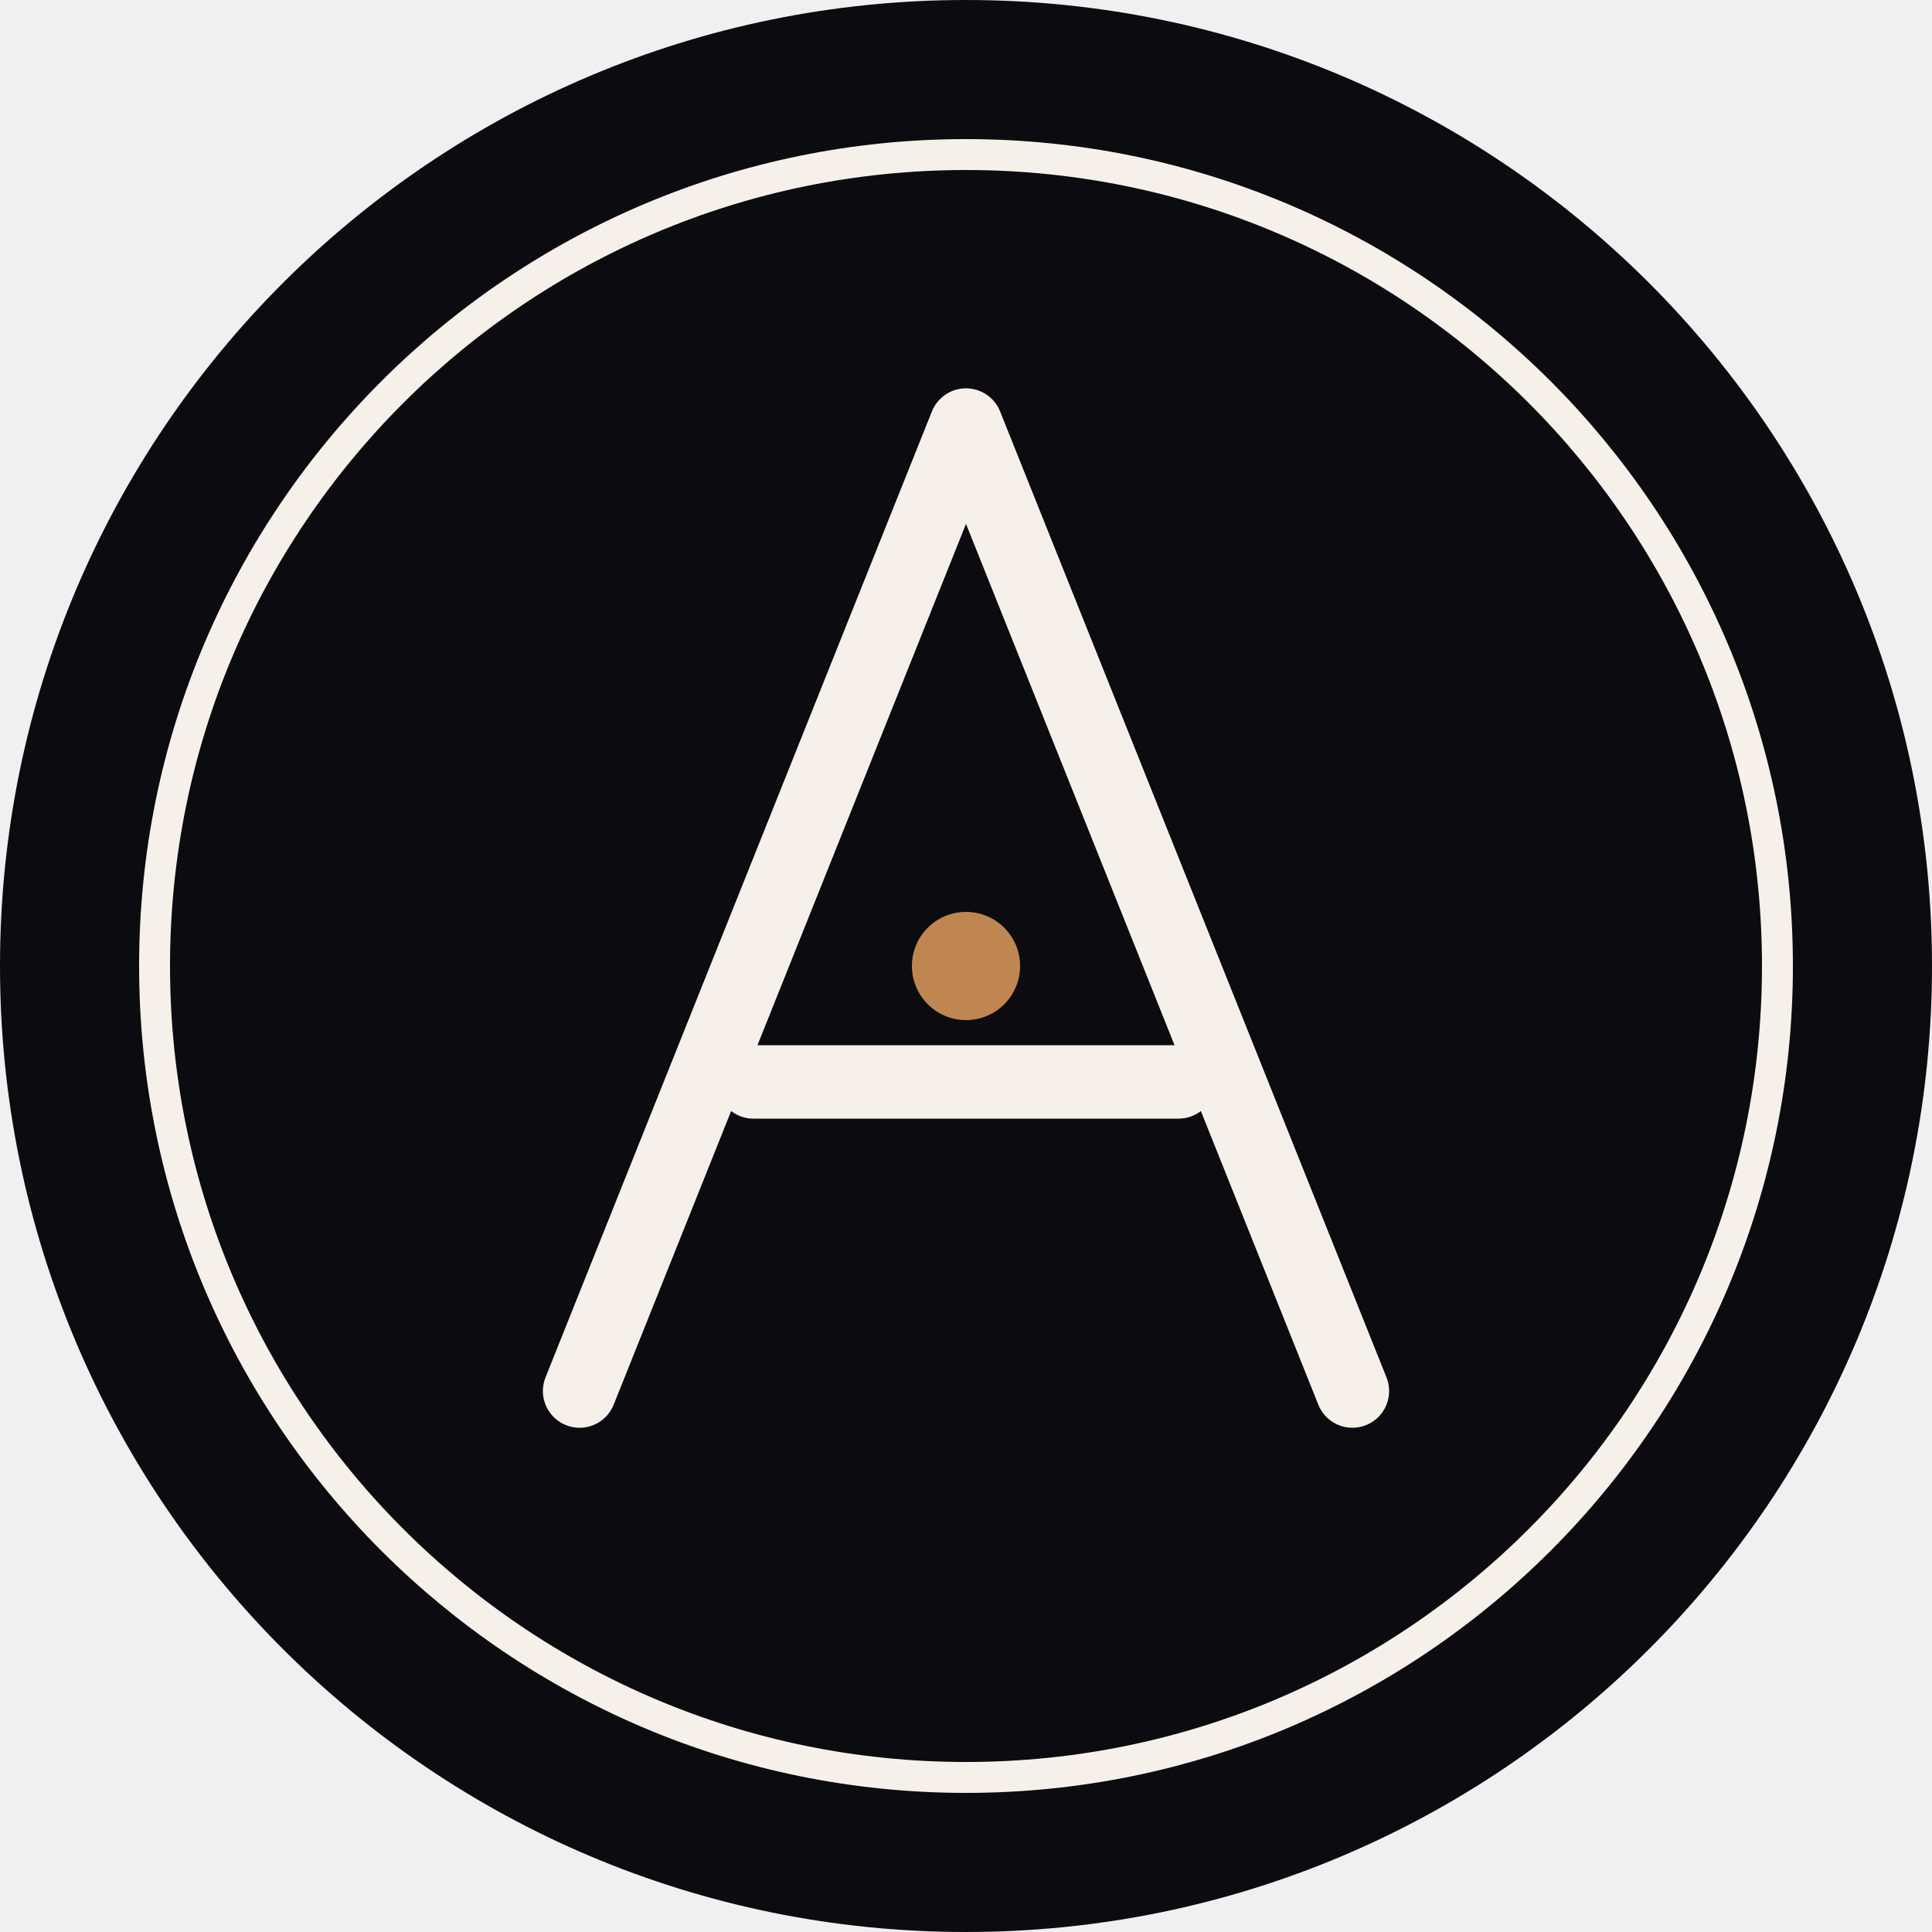
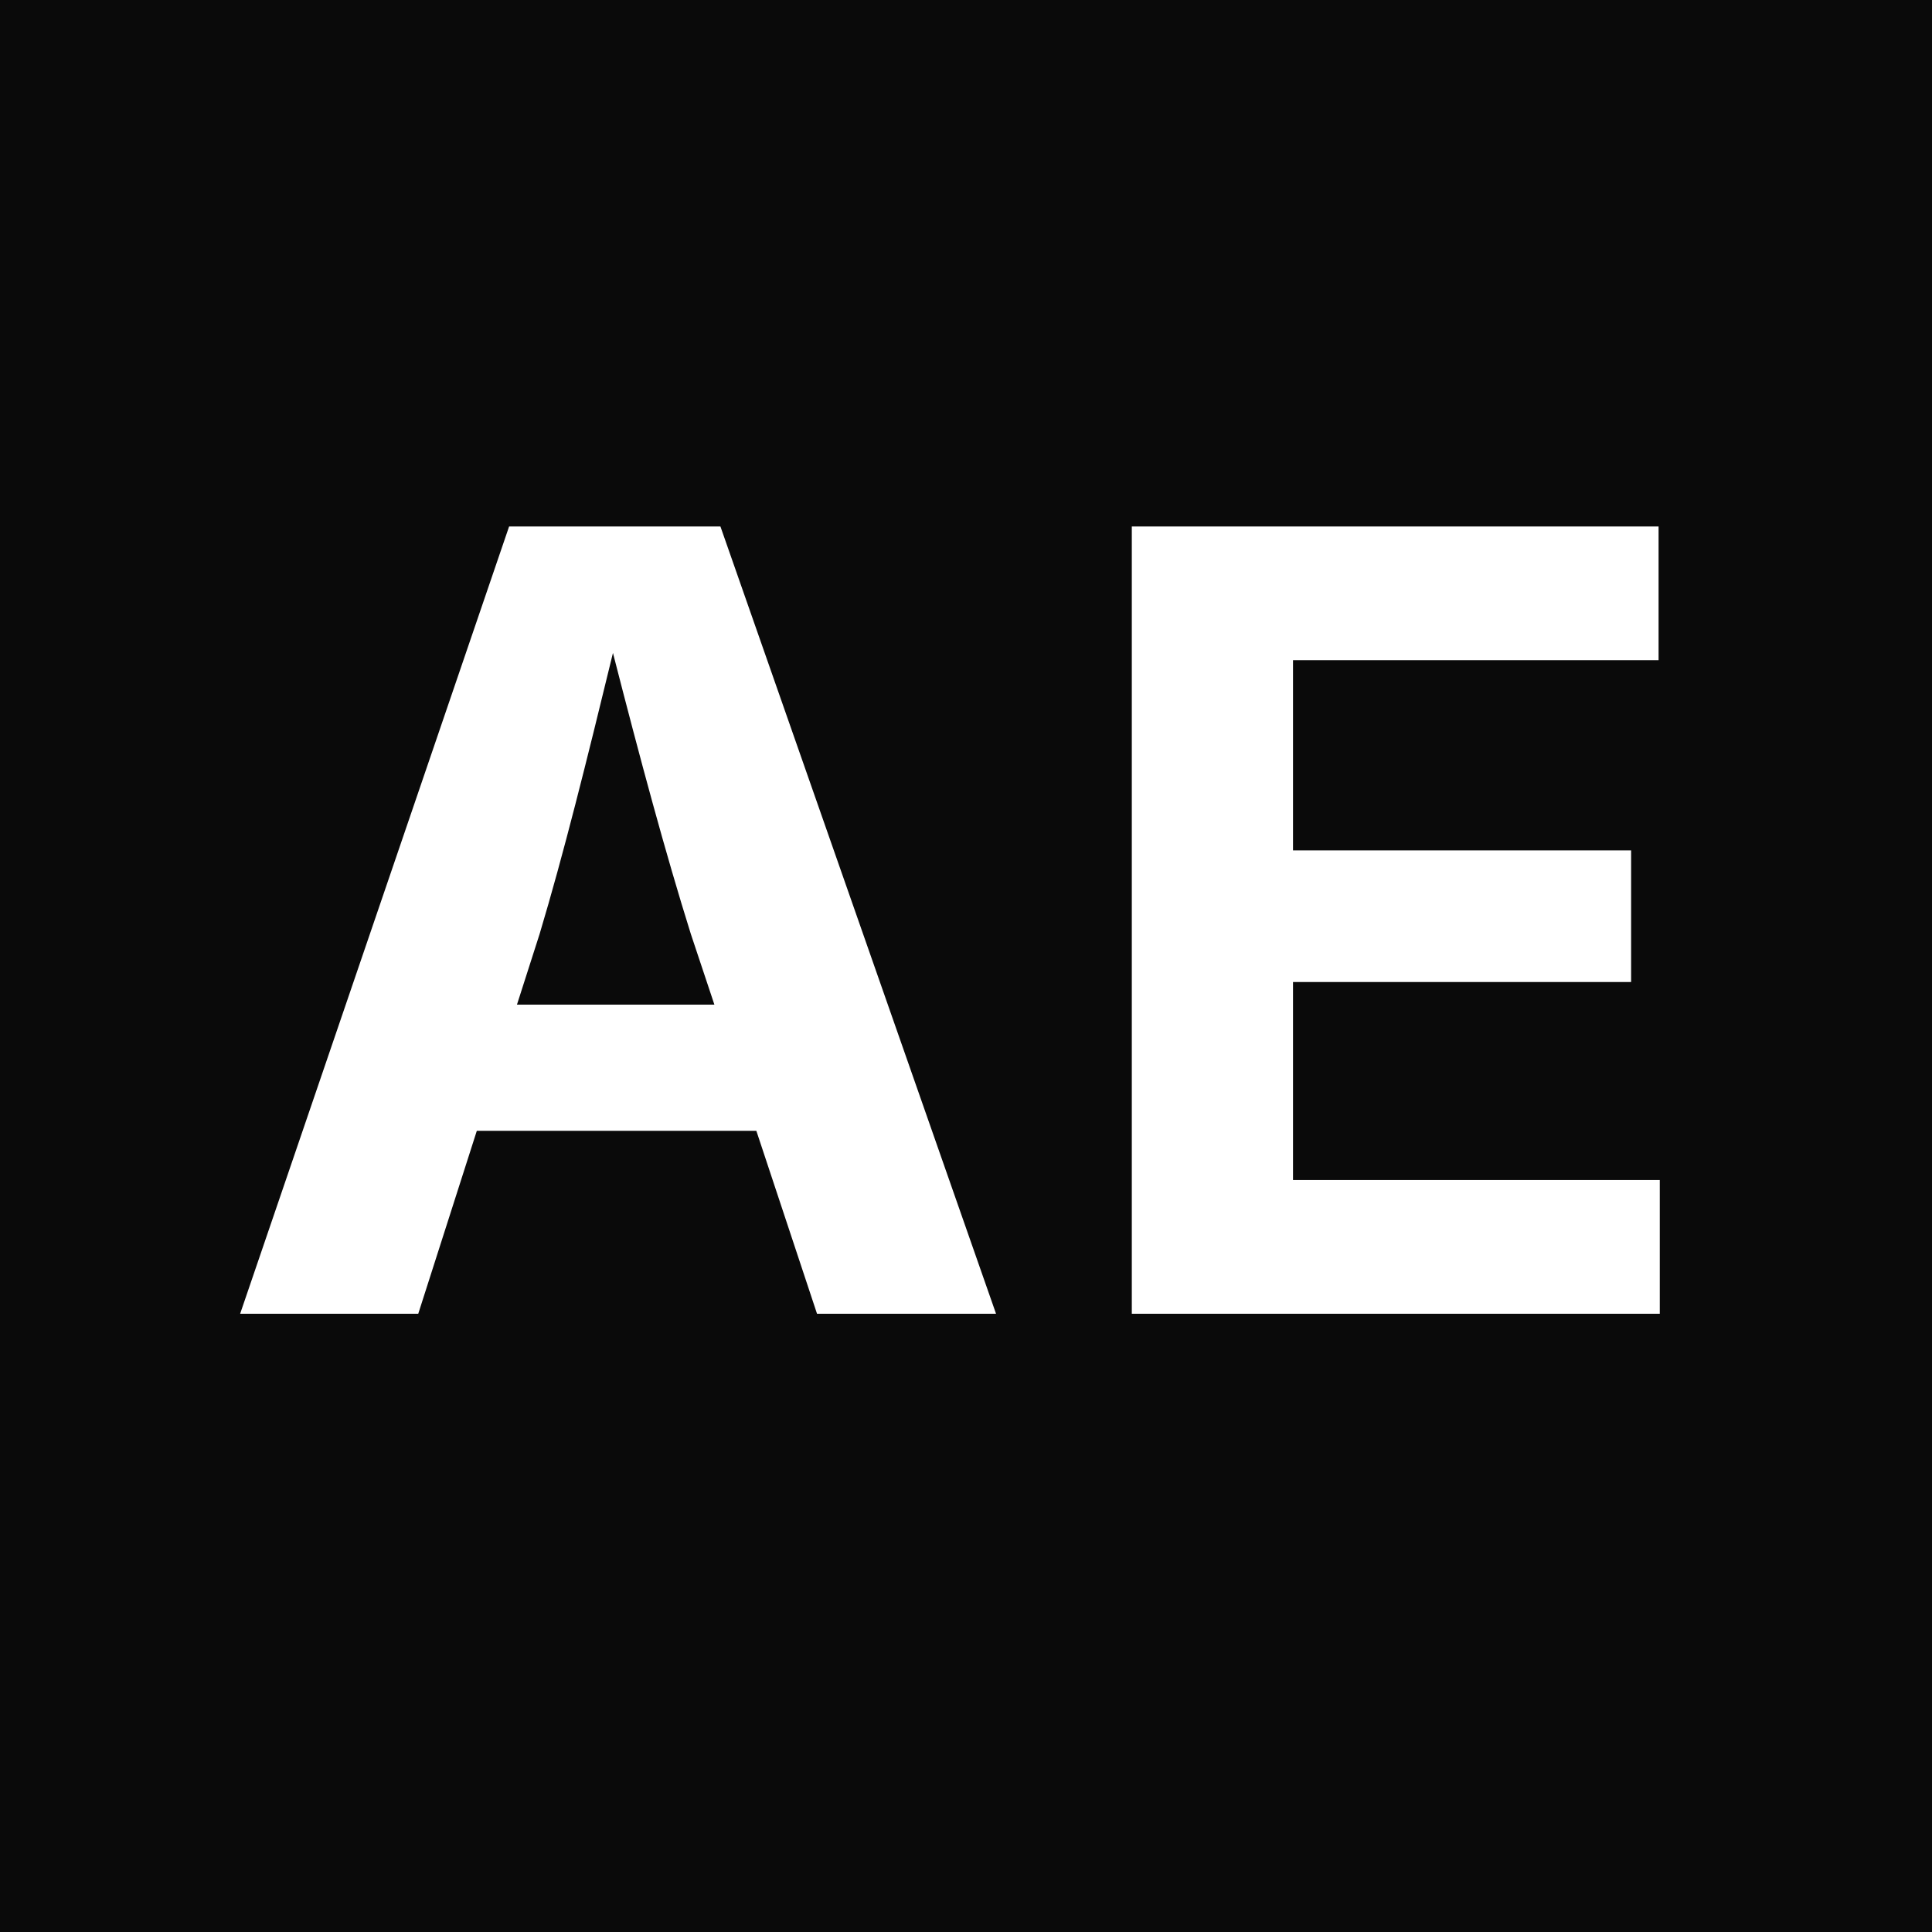
<svg xmlns="http://www.w3.org/2000/svg" viewBox="0 0 100 100" width="100" height="100">
-   <circle cx="50" cy="50" r="50" fill="#0c0c10" />
-   <circle cx="50" cy="50" r="42" fill="none" stroke="#f5f1ea" stroke-width="1.6" />
-   <path d="M 30 72 L 50 22 L 70 72 M 39 56 L 61 56" stroke="#f5f1ea" stroke-width="3.8" fill="none" stroke-linecap="round" stroke-linejoin="round" />
-   <circle cx="50" cy="50" r="2.8" fill="#c08652" />
+   <rect width="100" height="100" fill="#0a0a0a" />
+   <text x="50" y="68" font-family="'Inter Tight', 'Inter', -apple-system, 'Helvetica Neue', Arial, sans-serif" font-weight="700" font-size="56" letter-spacing="2" text-anchor="middle" fill="#ffffff">AE</text>
</svg>
